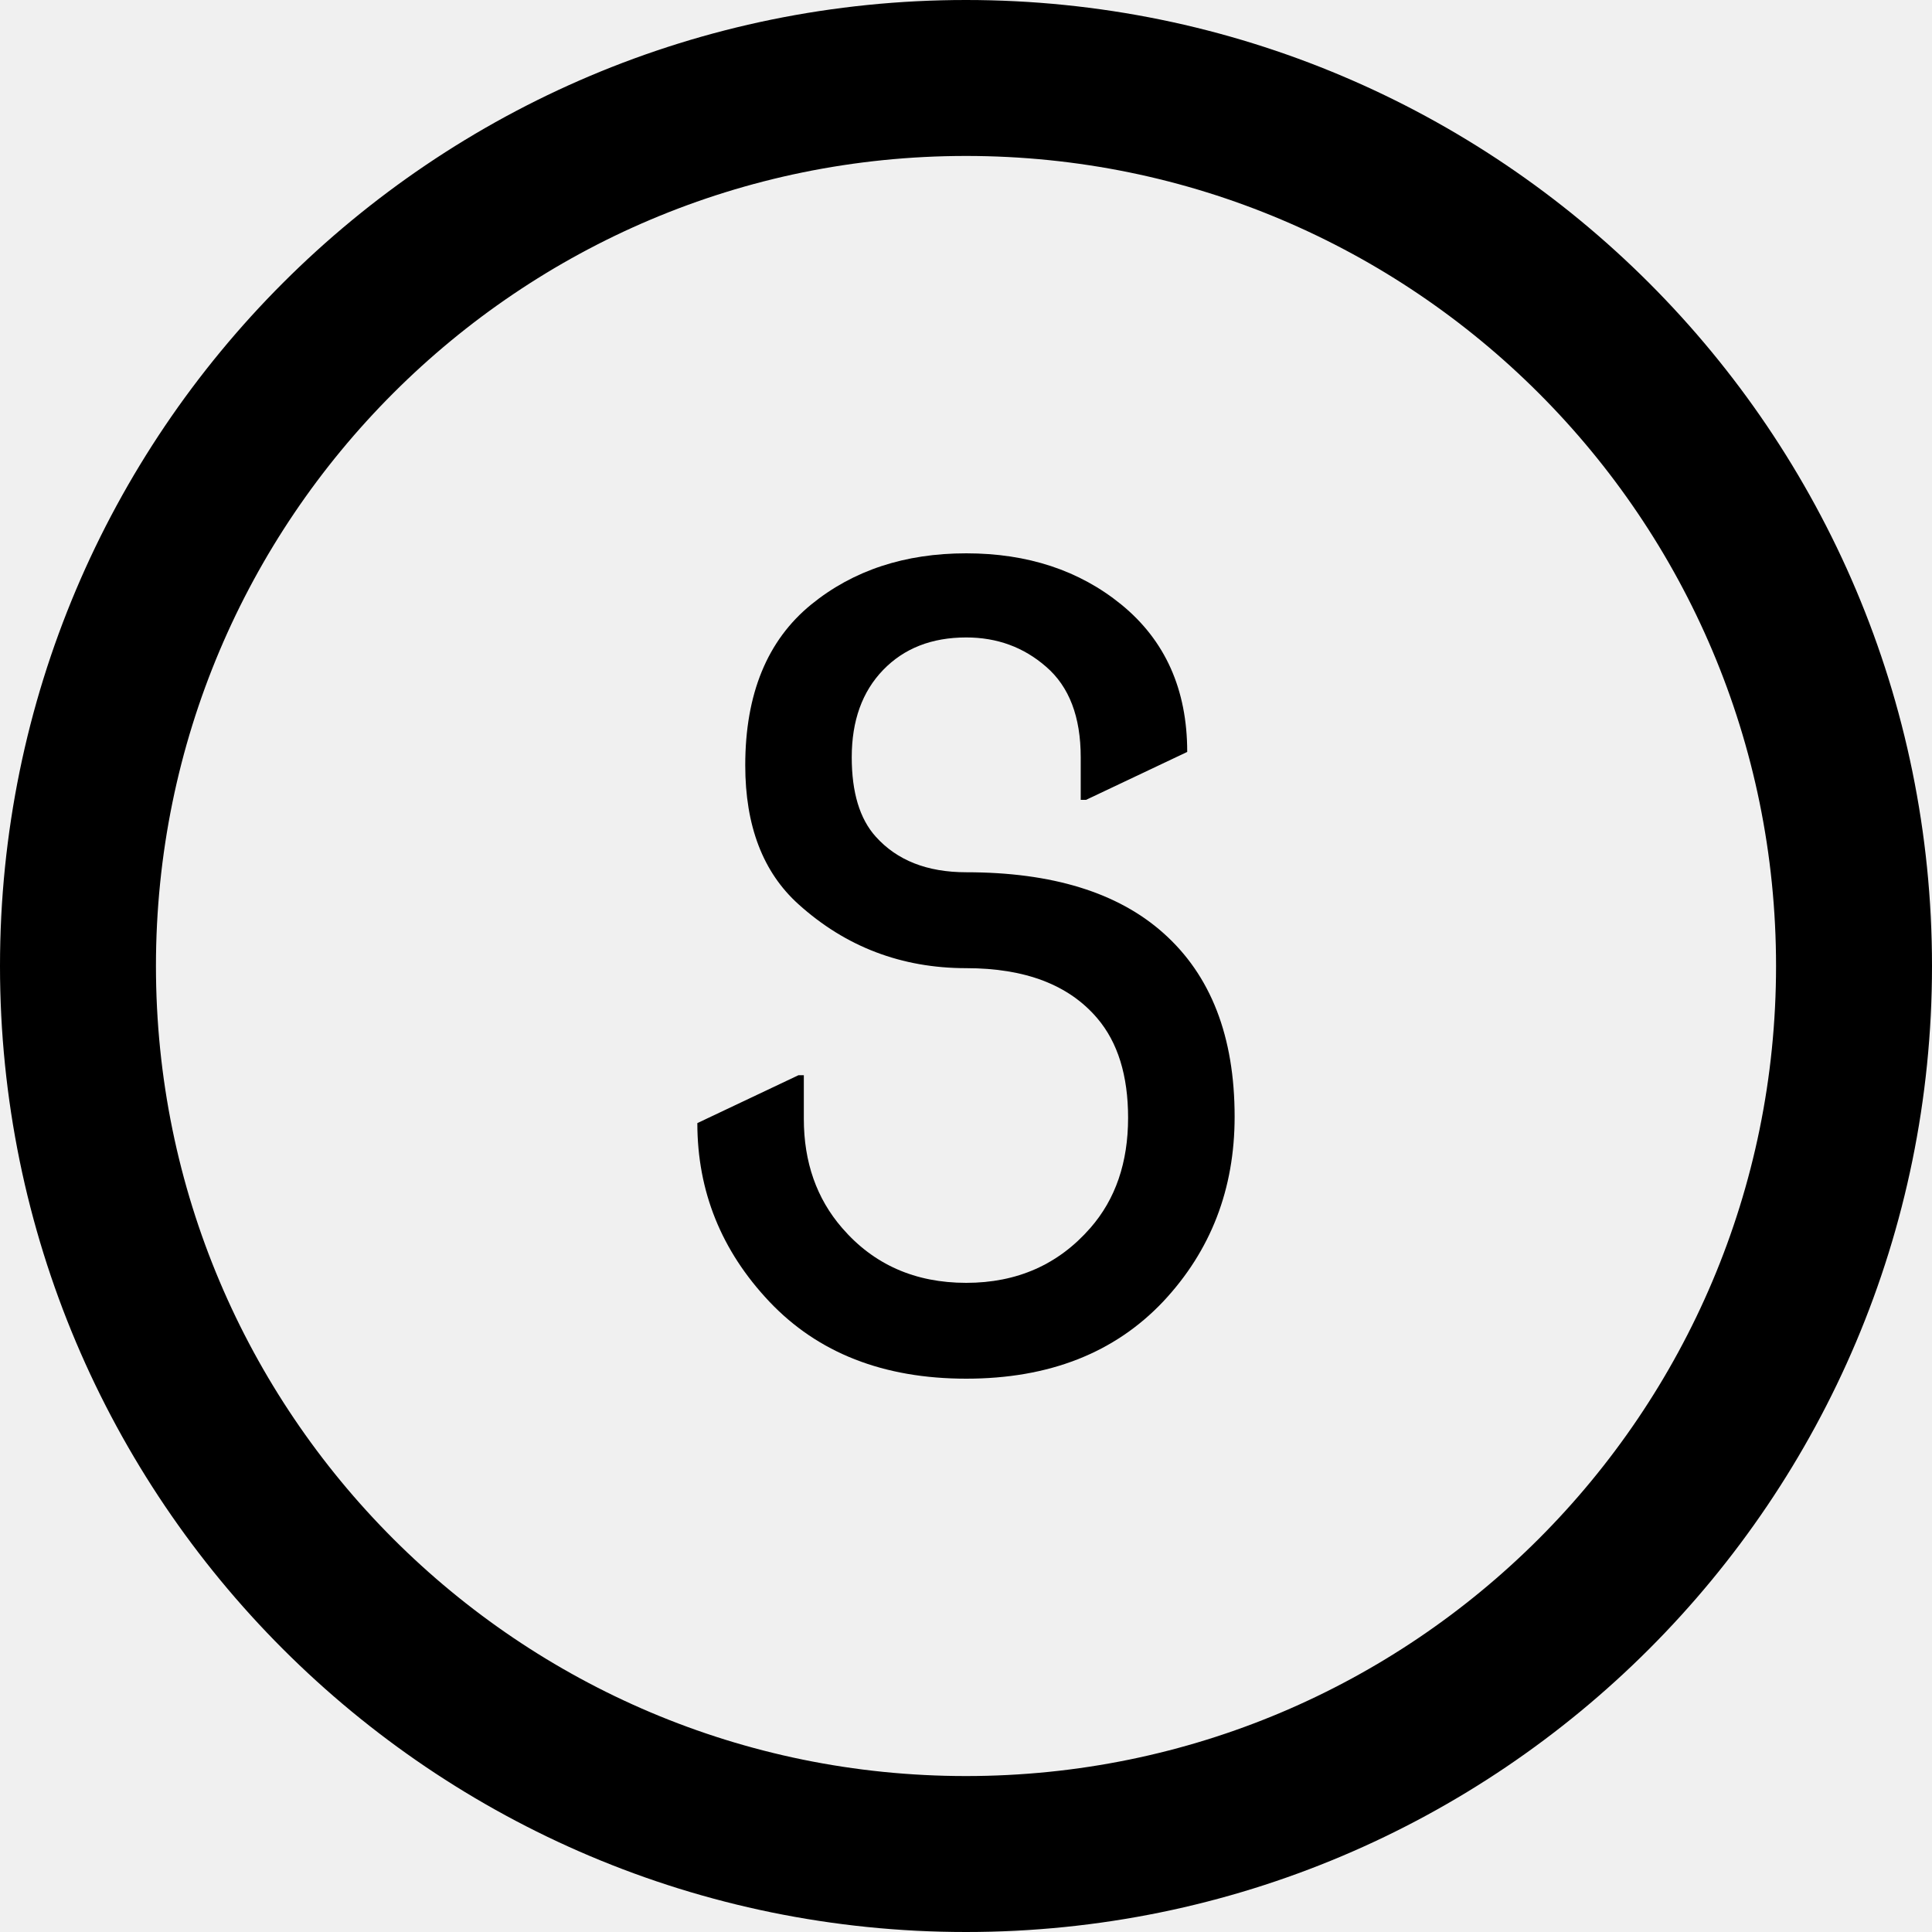
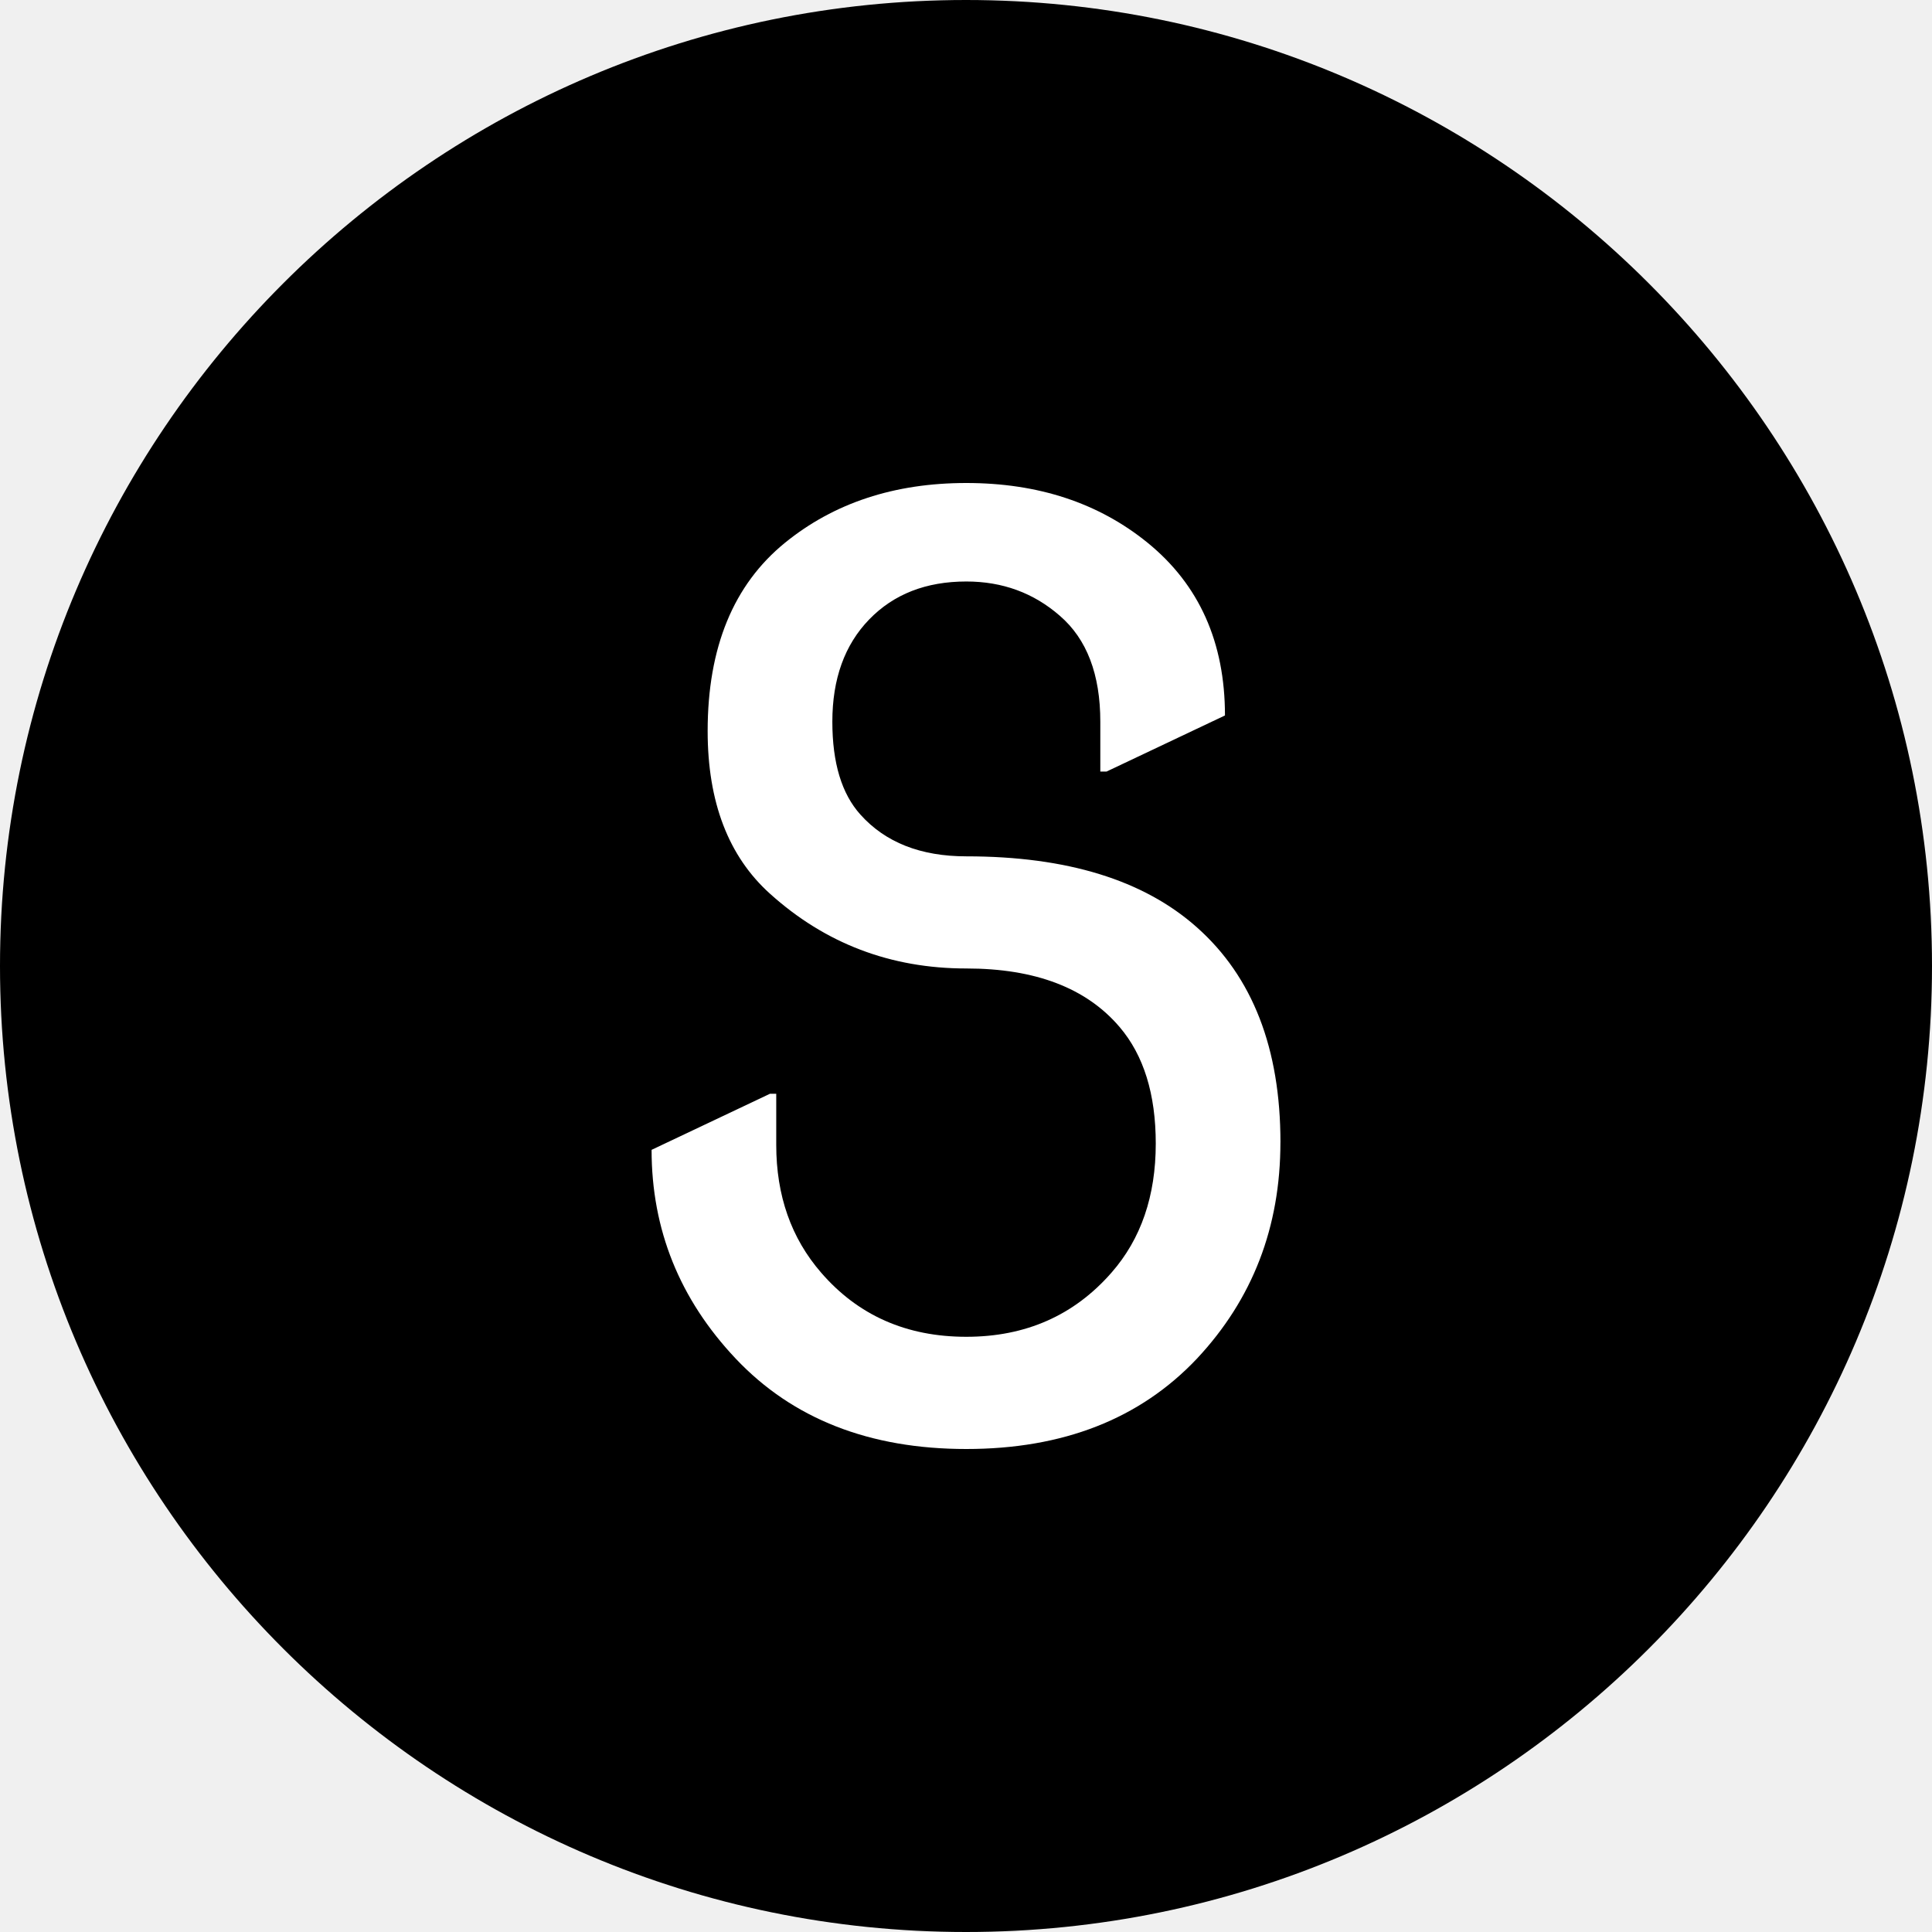
<svg xmlns="http://www.w3.org/2000/svg" width="50mm" height="50mm" viewBox="0 0 50 50" version="1.1" id="svg8">
  <defs id="defs2" />
  <g id="layer1" transform="translate(0,-247)">
-     <circle style="opacity:1;fill:none;fill-opacity:1;stroke:#000000;stroke-width:4.036;stroke-miterlimit:4;stroke-dasharray:none;stroke-opacity:1" id="path815" cx="25" cy="272" r="22.982" />
-     <path style="stroke-width:0.265;" d="m 31.952,275.9 q 0,2.811 -1.847,4.782 -1.888,1.998 -5.099,1.998 -3.211,0 -5.099,-1.998 -1.86,-1.971 -1.86,-4.616 l 2.618,-1.24 h 0.138 v 1.13 q 0,1.681 0.992,2.825 1.226,1.419 3.211,1.419 1.971,0 3.211,-1.419 0.978,-1.116 0.978,-2.853 0,-1.64 -0.799,-2.577 -1.102,-1.295 -3.39,-1.295 -2.508,0 -4.341,-1.654 -1.378,-1.24 -1.378,-3.597 0,-2.77 1.709,-4.162 1.626,-1.323 4.01,-1.323 2.384,0 4.01,1.323 1.709,1.392 1.709,3.817 l -2.618,1.24 h -0.138 v -1.102 q 0,-1.571 -0.896,-2.343 -0.868,-0.758 -2.067,-0.758 -1.337,0 -2.15,0.841 -0.813,0.841 -0.813,2.26 0,1.364 0.62,2.053 0.827,0.923 2.343,0.923 3.335,0 5.099,1.571 1.847,1.64 1.847,4.754 z" id="text819" aria-label="S" />
+     <path style="color:#000000;fill:#000000;-inkscape-stroke:none" d="m 25,247 c -13.783,0 -25,11.217 -25,25 0,13.783 11.217,25 25,25 13.783,0 25,-11.217 25,-25 0,-13.783 -11.217,-25 -25,-25 z" id="path815" />
+     <path style="fill:#ffffff;stroke-width:0.31" d="m 33.137,276.565 q 0,3.29 -2.161,5.597 Q 28.766,284.5 25.008,284.5 q -3.758,0 -5.968,-2.339 -2.177,-2.306 -2.177,-5.403 l 3.065,-1.452 h 0.161 v 1.323 q 0,1.968 1.161,3.306 1.435,1.661 3.758,1.661 2.306,0 3.758,-1.661 1.145,-1.306 1.145,-3.339 0,-1.919 -0.935,-3.016 -1.29,-1.516 -3.968,-1.516 -2.935,0 -5.081,-1.935 -1.613,-1.452 -1.613,-4.21 0,-3.242 2,-4.871 1.903,-1.548 4.694,-1.548 2.79,0 4.694,1.548 2,1.629 2,4.468 l -3.065,1.452 h -0.161 v -1.29 q 0,-1.839 -1.048,-2.742 -1.016,-0.887 -2.419,-0.887 -1.565,0 -2.516,0.984 -0.952,0.984 -0.952,2.645 0,1.597 0.726,2.403 0.968,1.081 2.742,1.081 3.903,0 5.968,1.839 2.161,1.919 2.161,5.565 z" id="text819" aria-label="S" />
  </g>
</svg>
